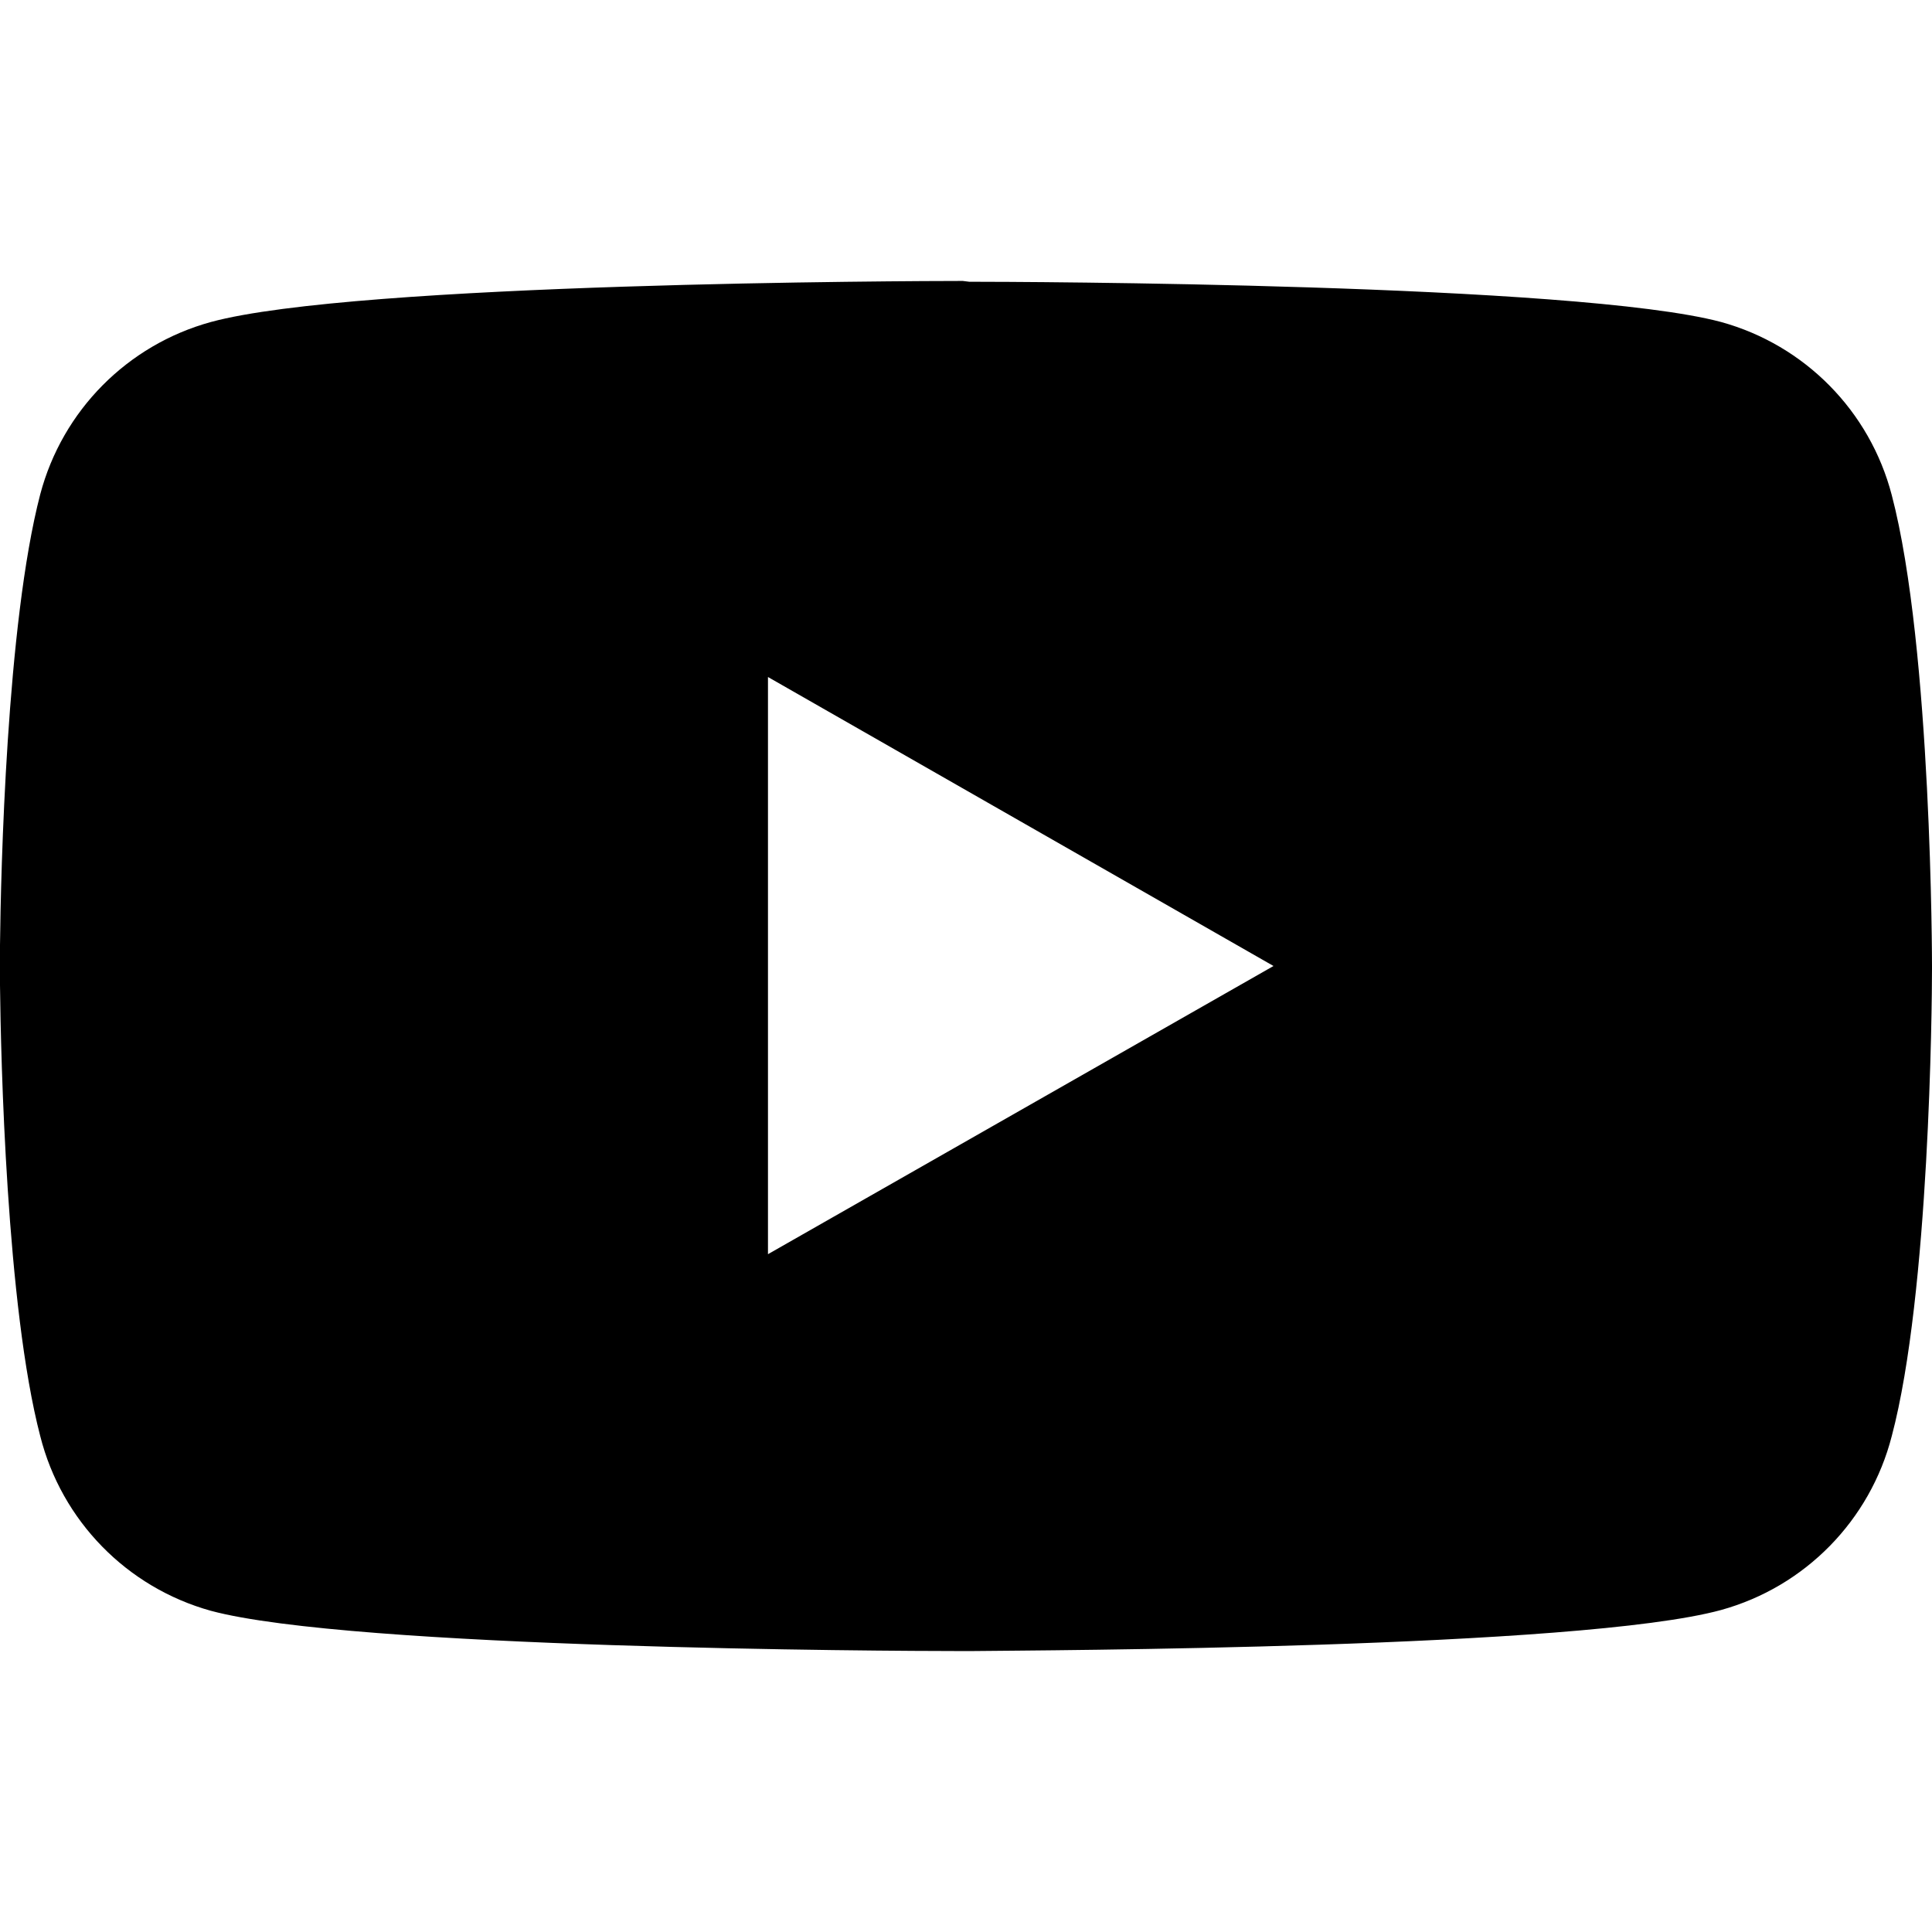
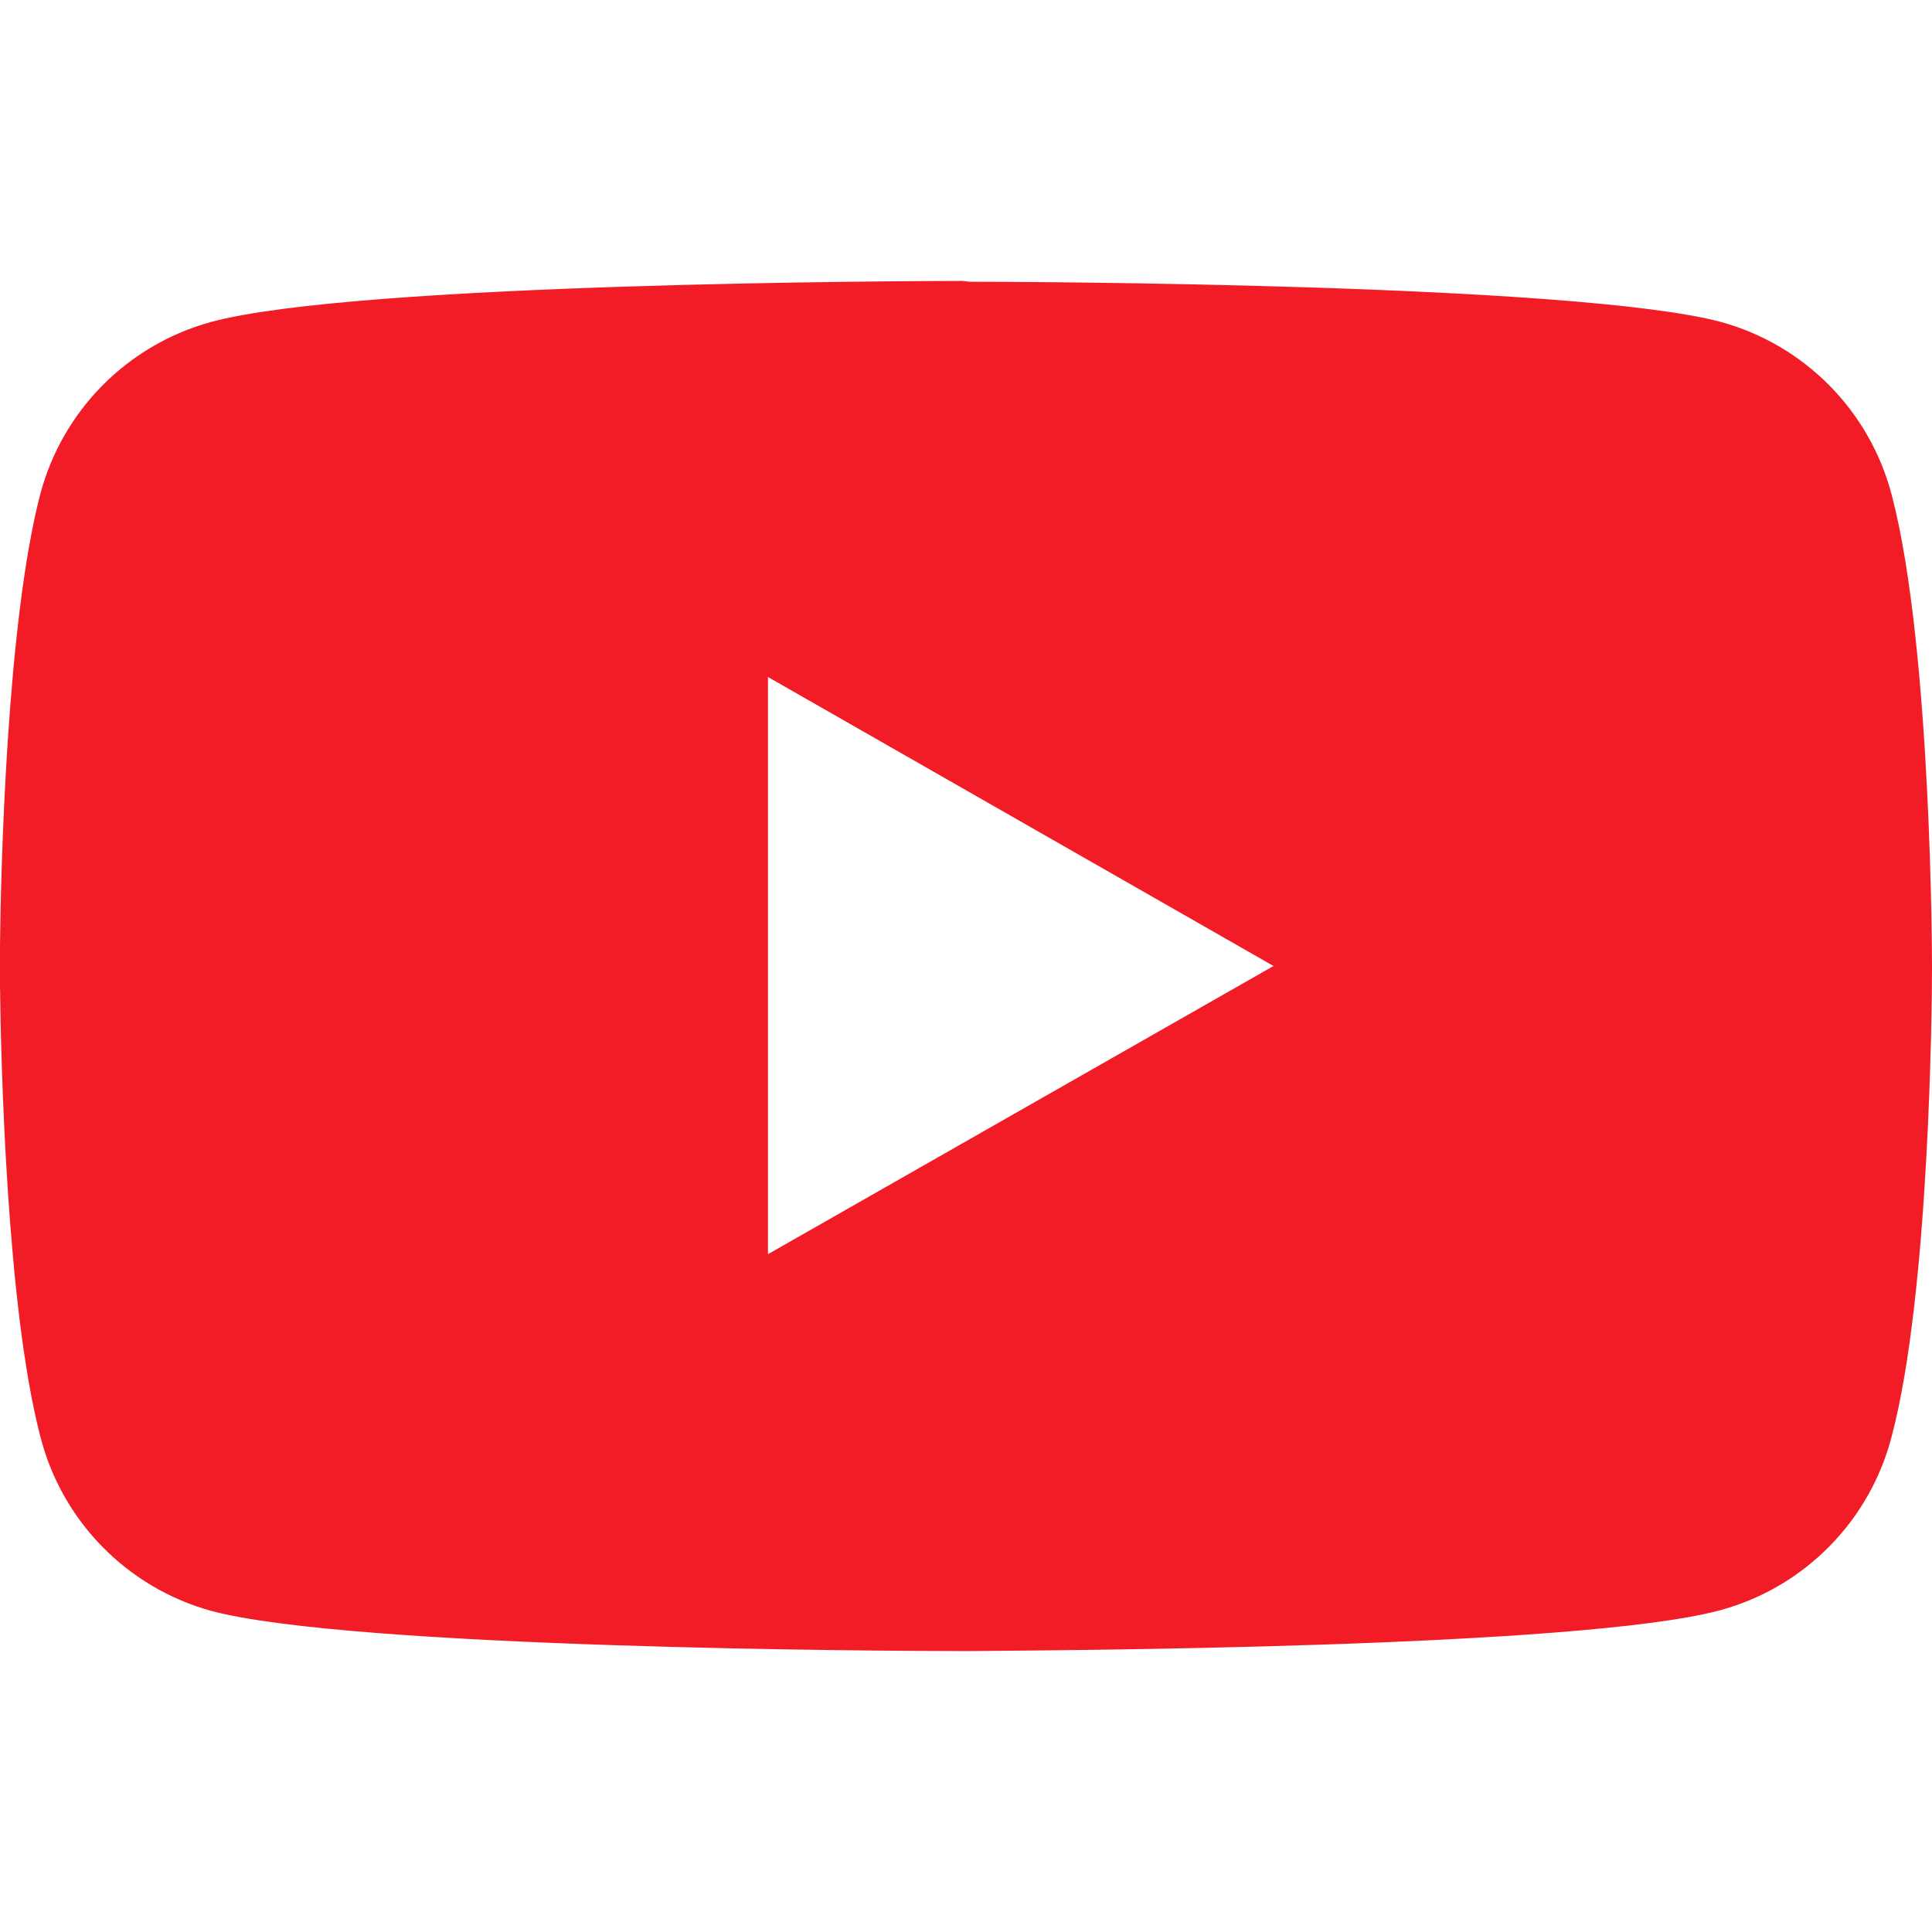
- <svg xmlns="http://www.w3.org/2000/svg" class="text-primary text-5xl cursor-pointer hover:text-primaryHover transition-all" width="38" height="38" viewBox="0 0 24 24" fill="currentColor">
+ <svg xmlns="http://www.w3.org/2000/svg" class="text-primary text-5xl cursor-pointer hover:text-primaryHover transition-all" width="38" height="38" viewBox="0 0 24 24" fill="#F11C25">
  <path d="M12.04 3.5c.59 0 7.54.02 9.34.5a3.02 3.02 0 0 1 2.12 2.15C24 8.05 24 12 24 12v.04c0 .43-.03 4.03-.5 5.8A3.02 3.02 0 0 1 21.38 20c-1.76.48-8.45.5-9.3.51h-.17c-.85 0-7.54-.03-9.29-.5A3.02 3.02 0 0 1 .5 17.84c-.42-1.61-.49-4.7-.5-5.6v-.5c.01-.9.08-3.99.5-5.6a3.02 3.02 0 0 1 2.12-2.14c1.8-.49 8.75-.51 9.34-.51zM9.54 8.4v7.18L15.82 12 9.54 8.41z" />
</svg>
